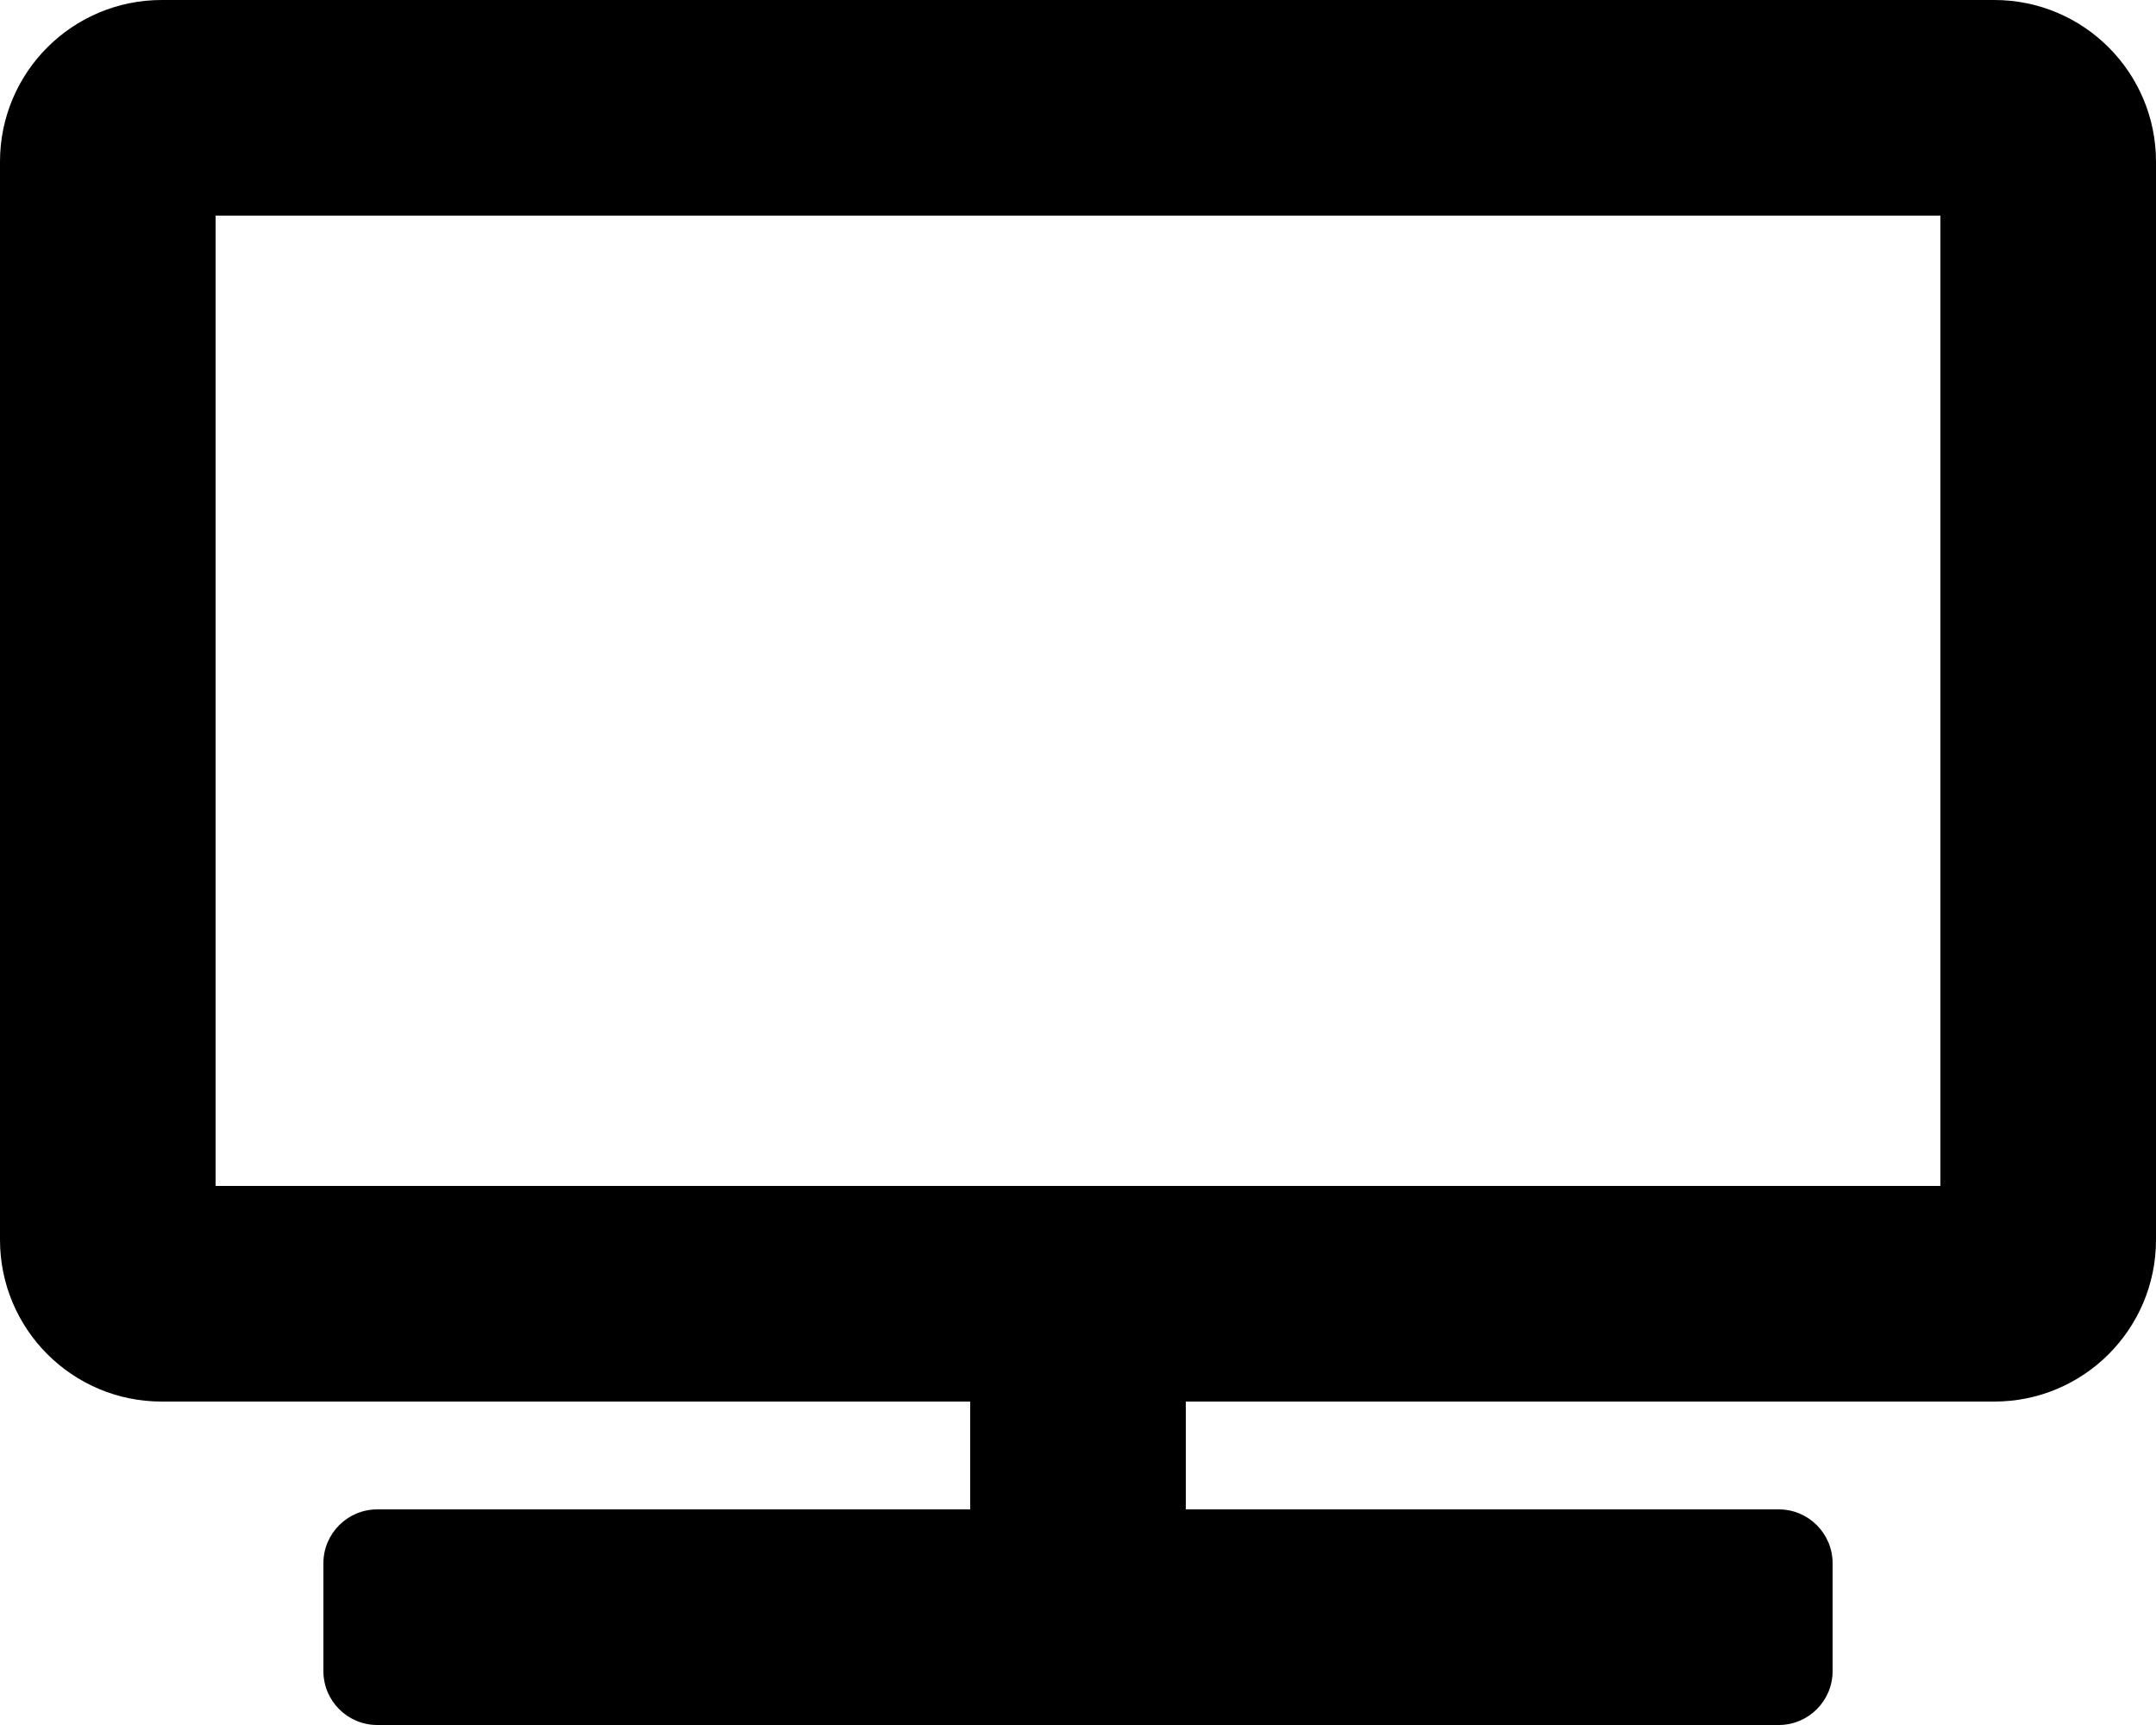
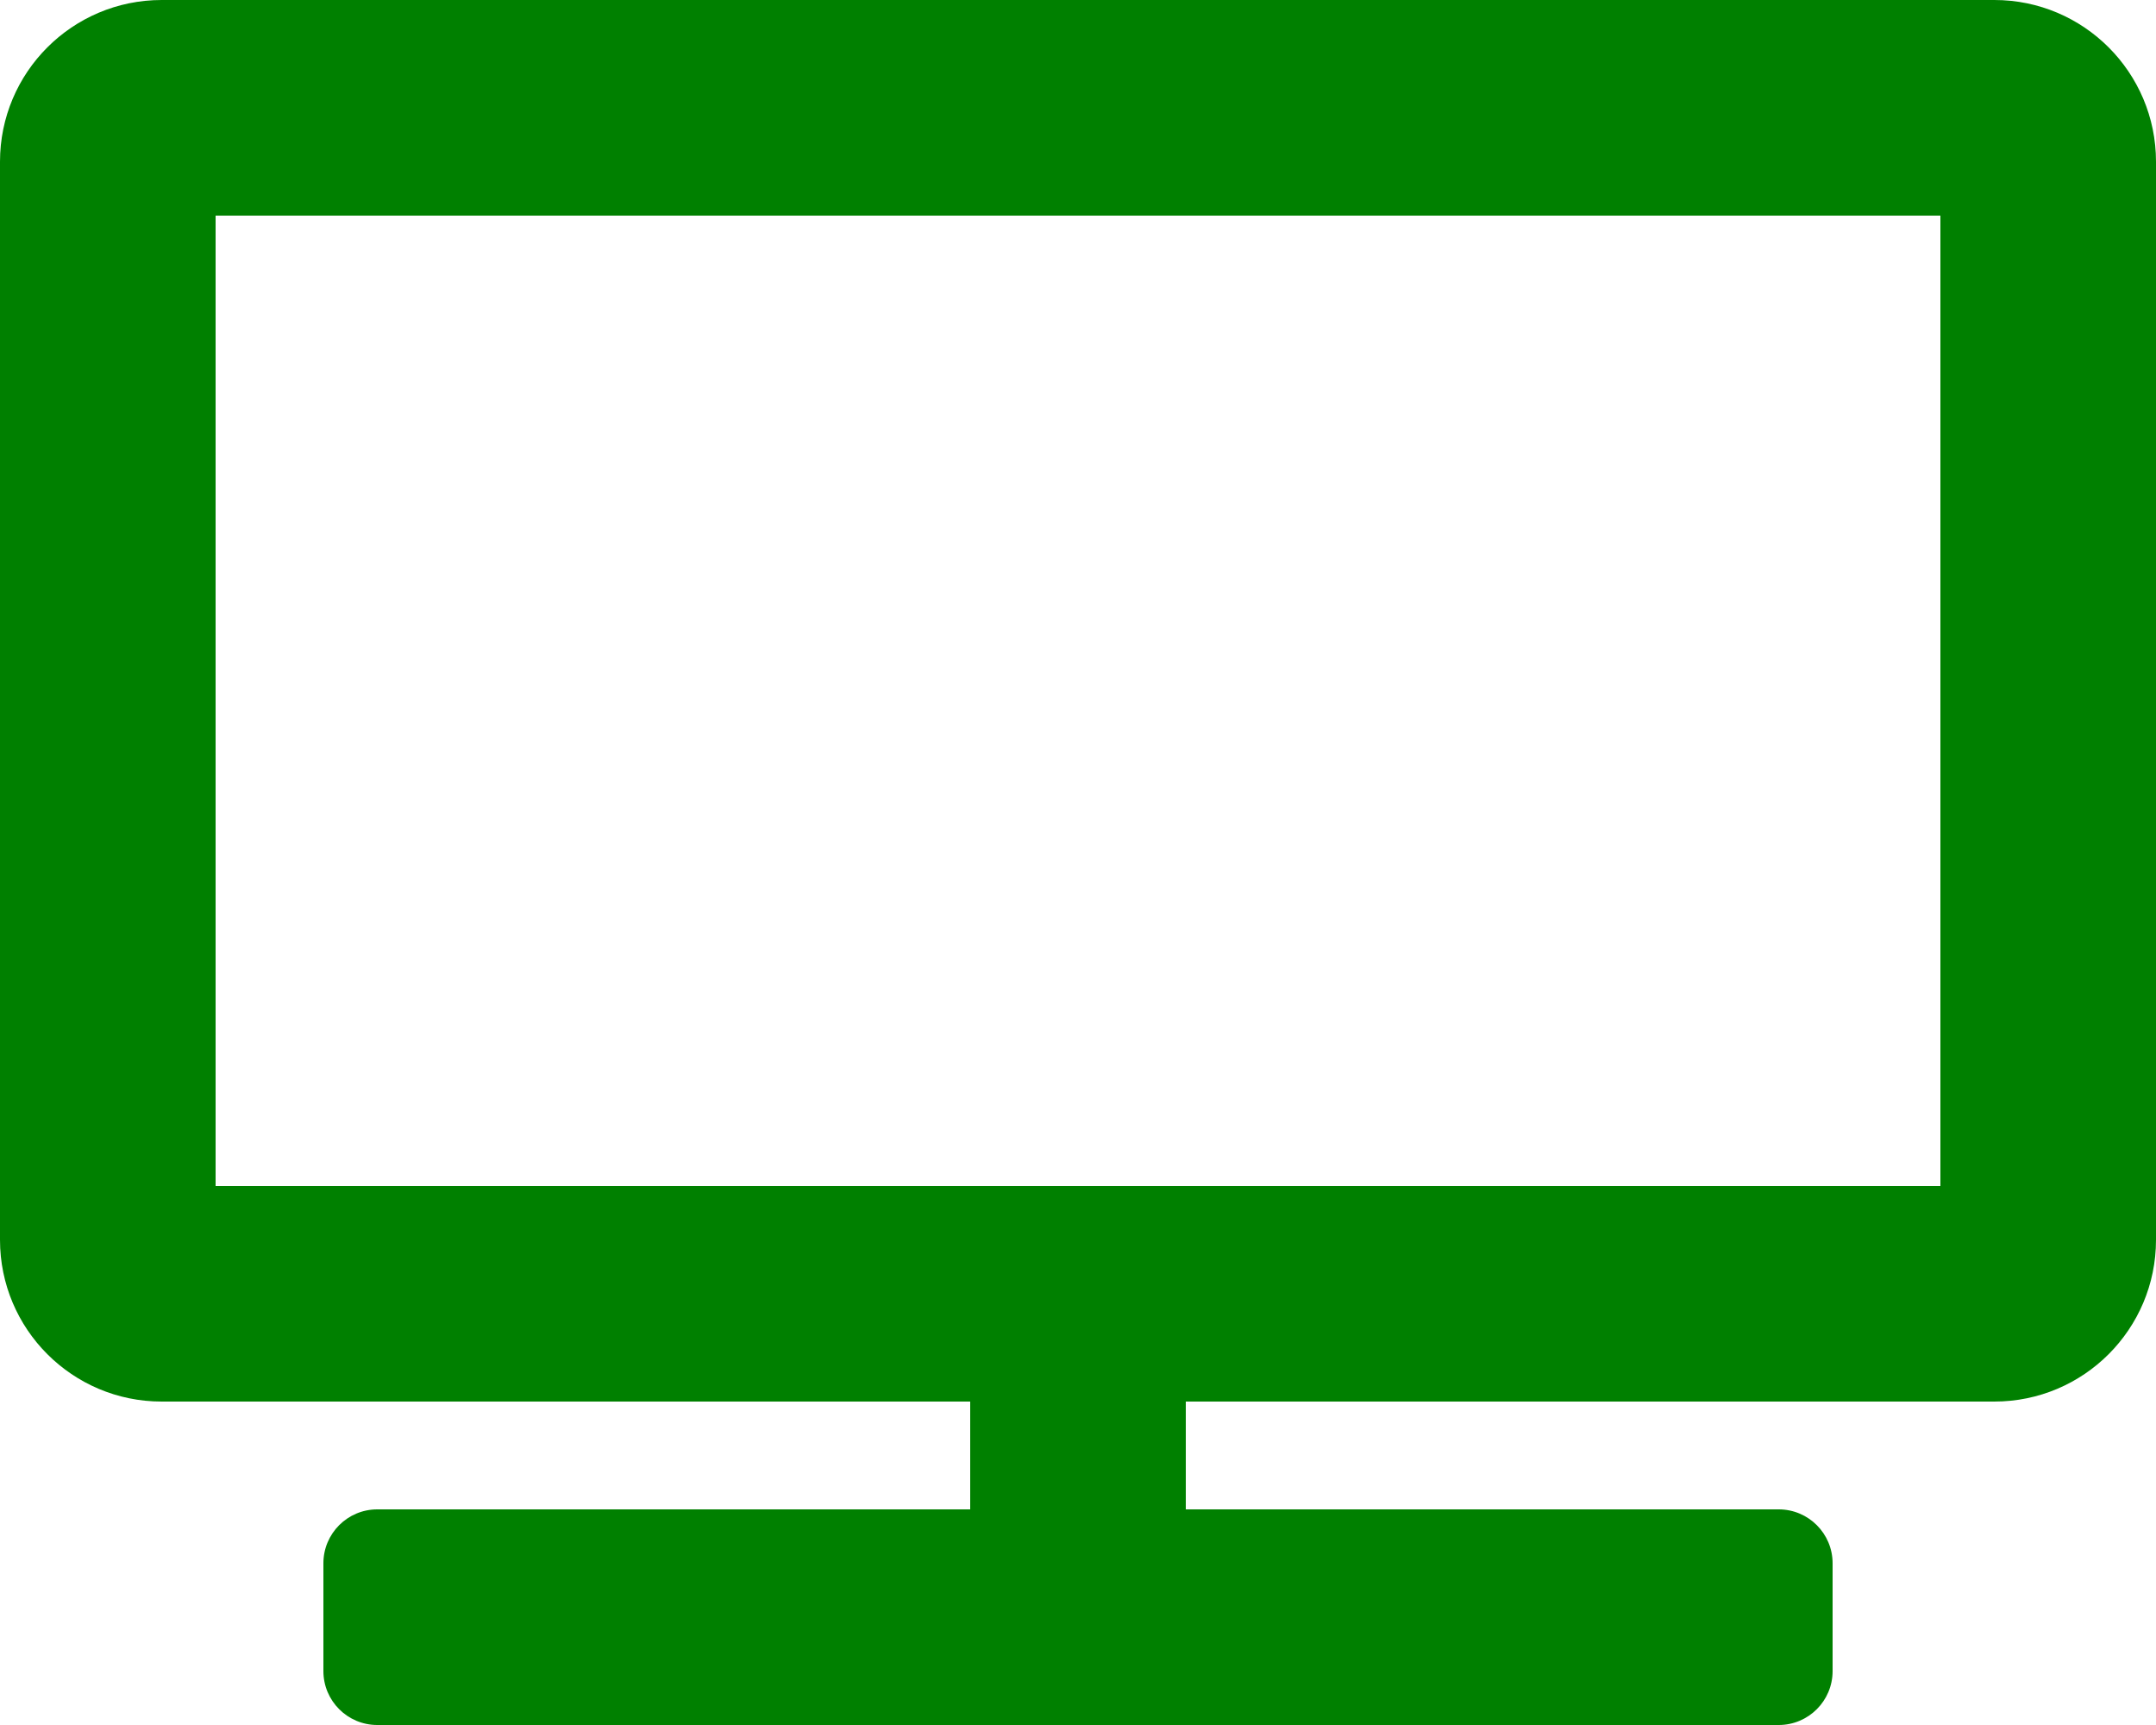
<svg xmlns="http://www.w3.org/2000/svg" aria-hidden="true" focusable="false" data-prefix="fas" data-icon="tv" class="svg-inline--fa fa-tv fa-w-20" role="img" viewBox="0 0 640 512">
-   <path fill="currentColor" d="M592 0H48A48 48 0 0 0 0 48v320a48 48 0 0 0 48 48h240v32H112a16 16 0 0 0-16 16v32a16 16 0 0 0 16 16h416a16 16 0 0 0 16-16v-32a16 16 0 0 0-16-16H352v-32h240a48 48 0 0 0 48-48V48a48 48 0 0 0-48-48zm-16 352H64V64h512z" />
+   <path fill="green" d="M592 0H48A48 48 0 0 0 0 48v320a48 48 0 0 0 48 48h240v32H112a16 16 0 0 0-16 16v32a16 16 0 0 0 16 16h416a16 16 0 0 0 16-16v-32a16 16 0 0 0-16-16H352v-32h240a48 48 0 0 0 48-48V48a48 48 0 0 0-48-48zm-16 352H64V64h512z" />
</svg>
